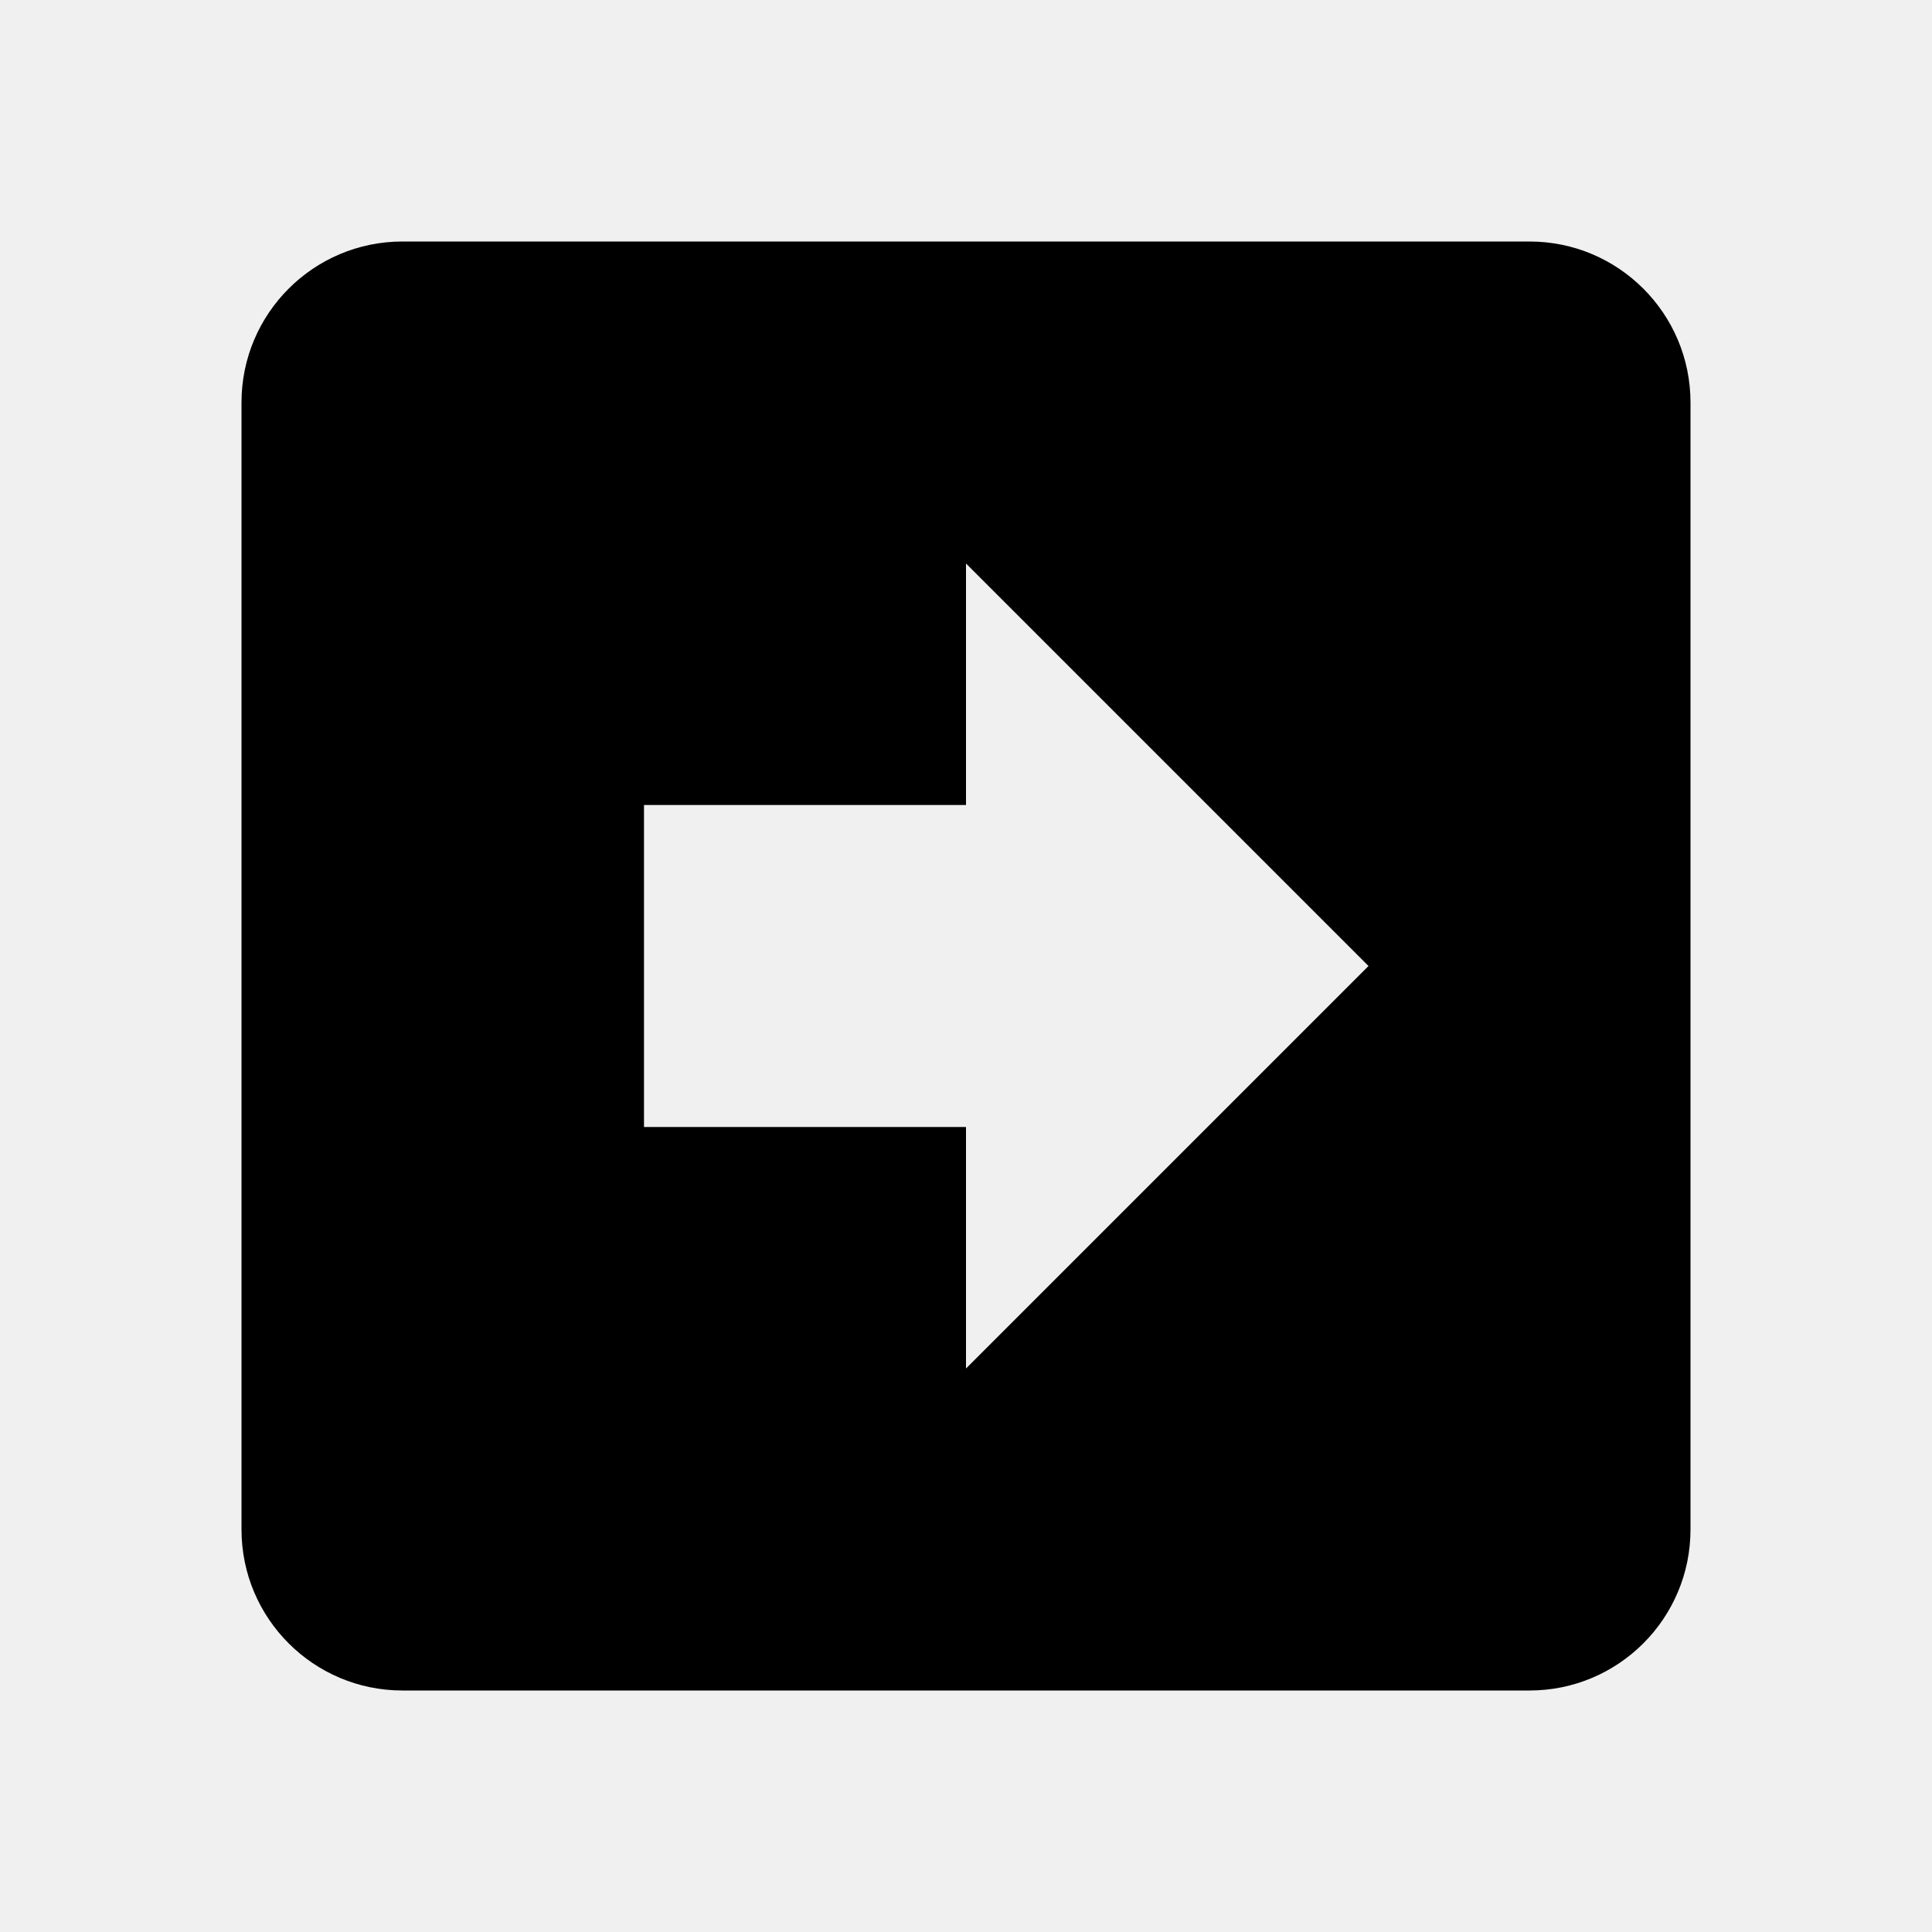
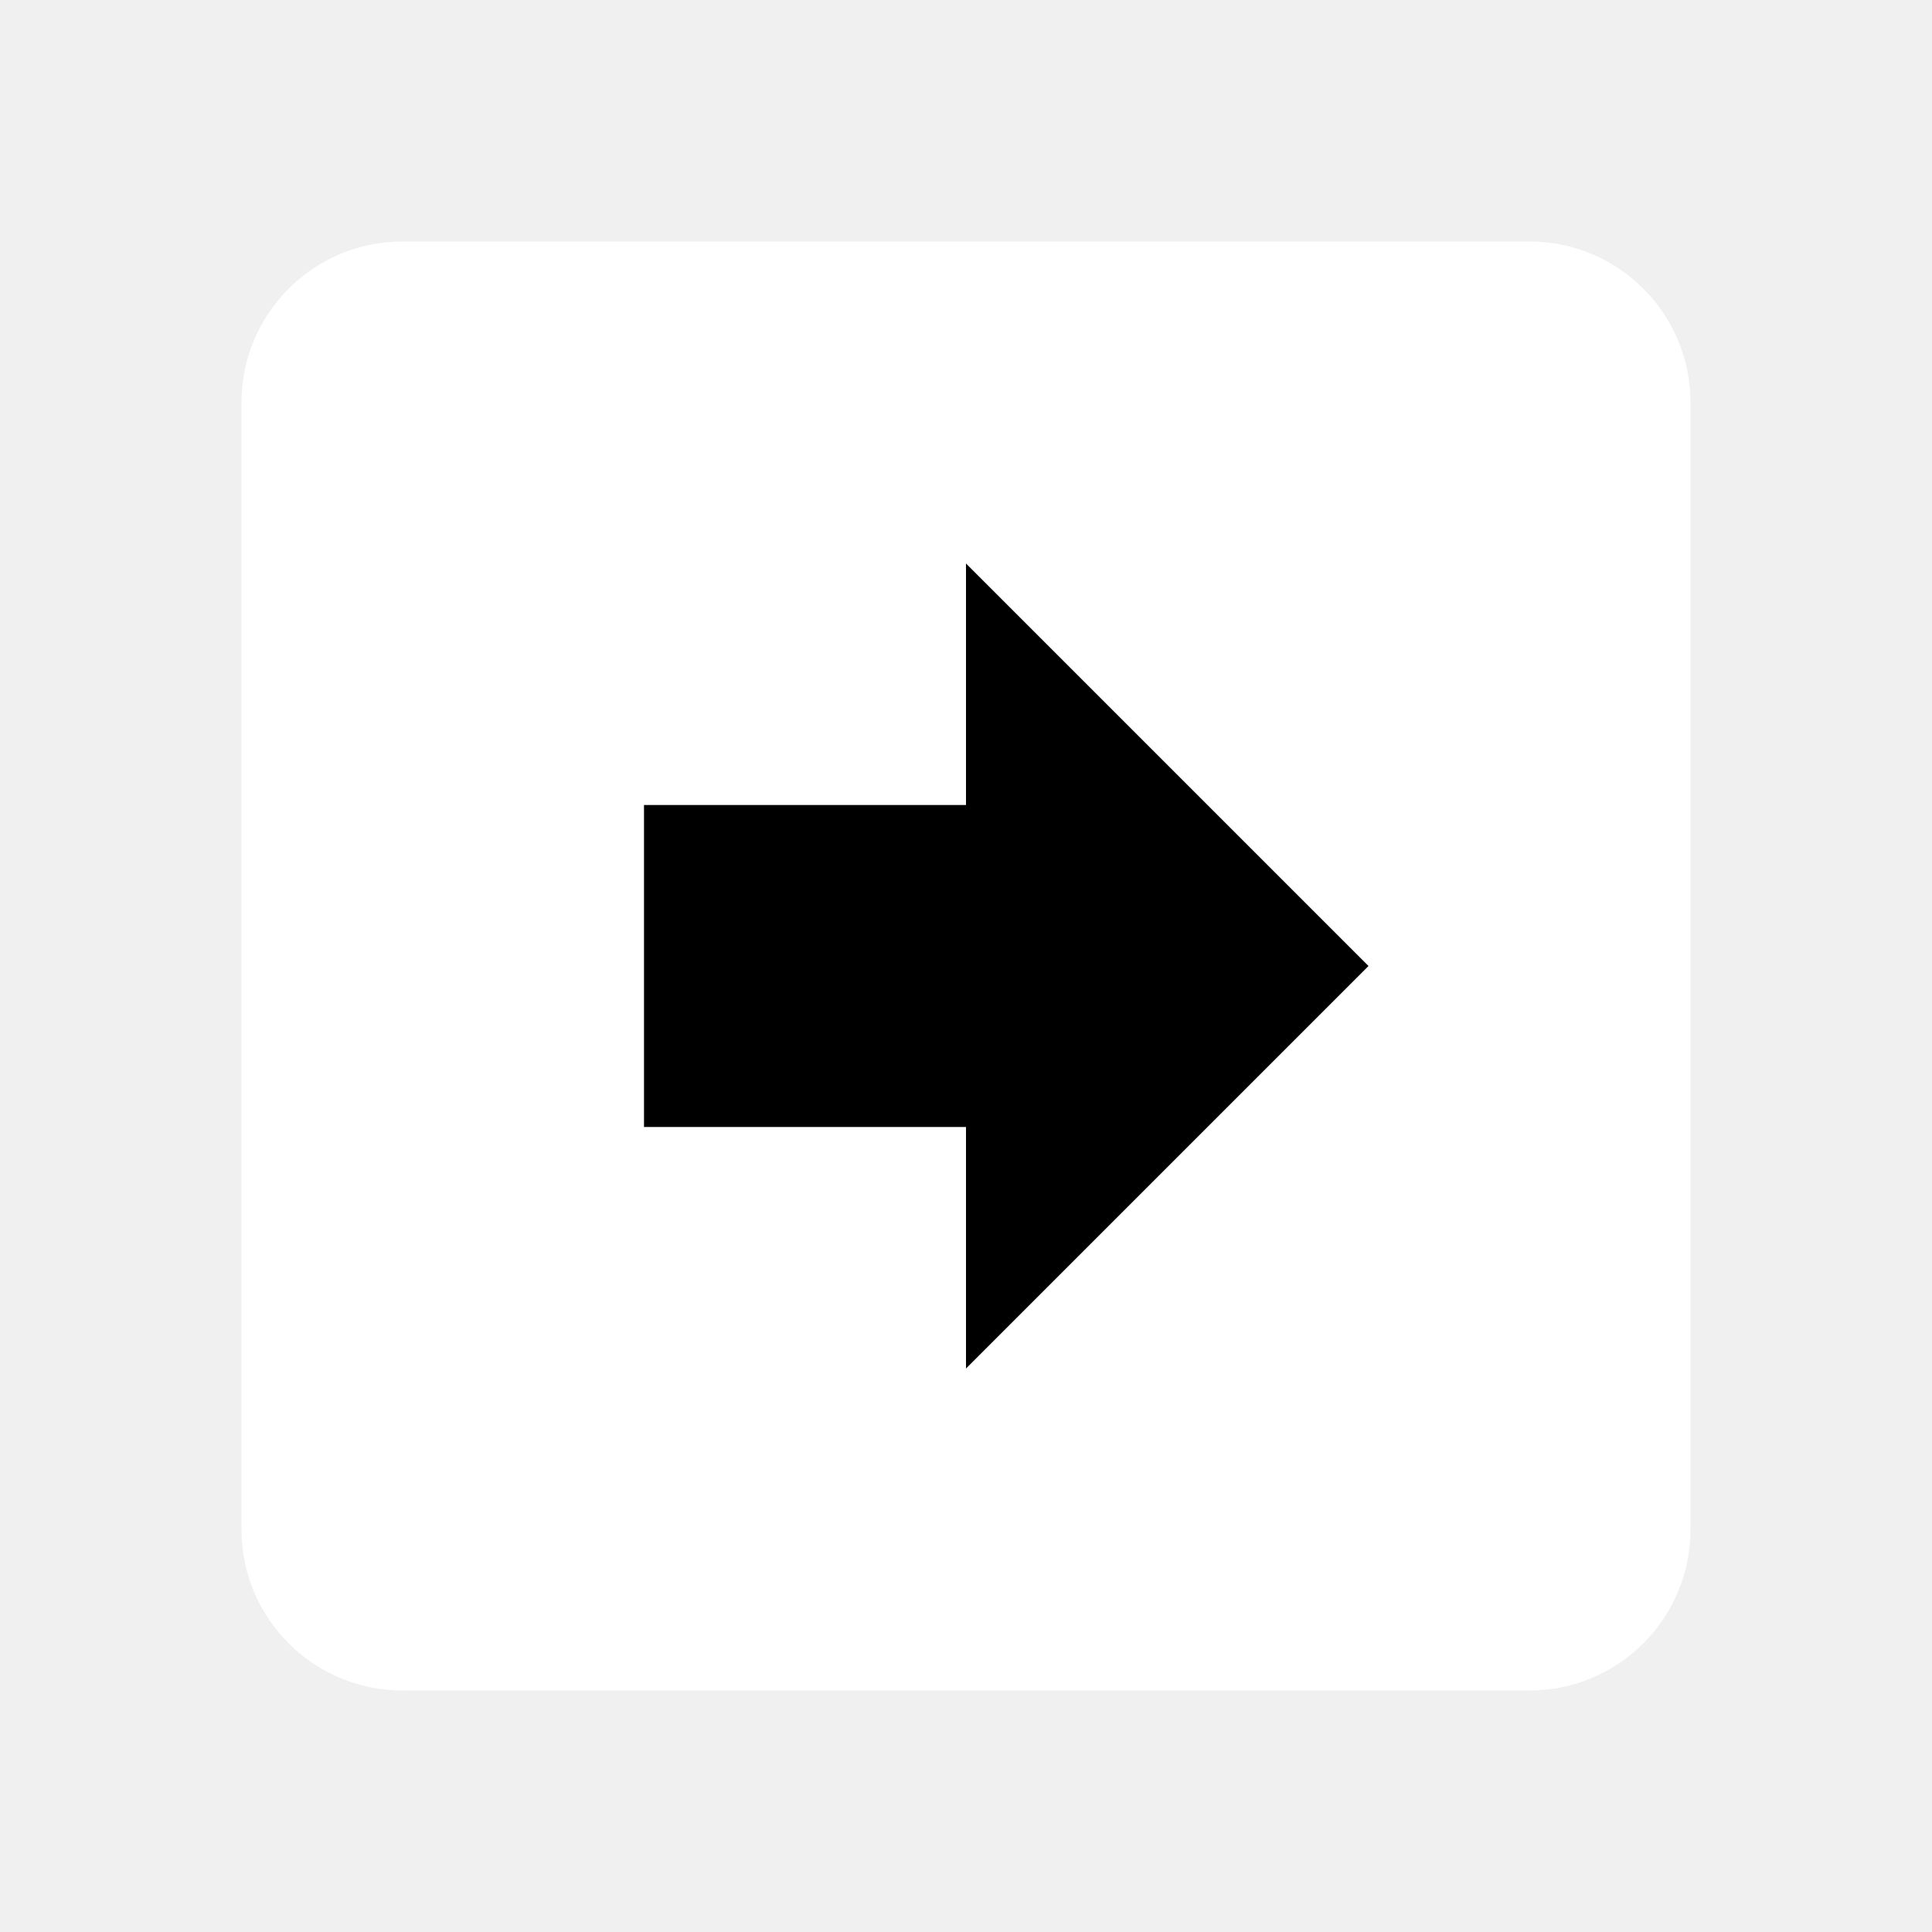
- <svg xmlns="http://www.w3.org/2000/svg" version="1.1" width="24" height="24" viewBox="0 0 24 24">
-   <path d="M3,19V5A2,2 0 0,1 5,3H19A2,2 0 0,1 21,5V19A2,2 0 0,1 19,21H5A2,2 0 0,1 3,19M17,12L12,7V10H8V14H12V17L17,12Z" />
+ <svg xmlns="http://www.w3.org/2000/svg" version="1.1" width="24" height="24" viewBox="0 0 24 24" id="svg4">
+   <defs id="defs8" />
+   <path style="opacity:1;fill:#000000;fill-opacity:1;stroke:none;stroke-width:48.087;stroke-linecap:round;stroke-linejoin:round;stroke-miterlimit:4;stroke-dasharray:none;stroke-opacity:1" d="m 6.189,4.514 0.002,0.002 c -0.009,0.01 -0.016,0.024 -0.028,0.031 -0.008,0.005 -0.019,0.001 -0.028,0.002 -0.002,1.188e-4 -0.004,-5.33e-5 -0.006,0 -0.004,0.001 -0.008,0.002 -0.011,0.003 4.141e-4,0.003 0.001,0.007 0.002,0.01 1.515e-4,8.818e-4 -0.002,-1.6e-6 -0.003,0 -0.003,-10e-7 -0.005,2.3e-6 -0.008,0 -0.005,-4.5e-6 -0.011,7.3e-6 -0.016,0 -0.023,0.008 -0.045,0.017 -0.068,0.024 -0.005,0.002 -0.009,0.003 -0.015,0.005 -0.005,0.002 -0.01,0.005 -0.015,0.006 h -0.002 c -0.003,0.002 -0.007,0.003 -0.01,0.005 -0.009,0.005 -0.017,0.009 -0.028,0.013 -0.003,-1.239e-4 -0.006,-3.665e-4 -0.008,0 -0.003,0.002 -0.006,0.003 -0.01,0.005 7.408e-4,0.001 0.003,0.002 0.003,0.003 0.003,0.006 -0.009,0.009 -0.013,0.013 -0.007,0.004 -0.014,0.008 -0.021,0.011 -0.021,0.01 -0.045,0.021 -0.067,0.029 -0.01,0.004 -0.02,0.005 -0.029,0.01 -0.035,0.017 -0.038,0.025 -0.068,0.054 -0.018,0.018 -0.065,0.067 -0.084,0.081 -0.009,0.006 -0.019,0.01 -0.029,0.013 -0.04,0.013 -0.083,0.011 -0.123,0.019 -0.032,0.004 -0.087,0.009 -0.117,0.021 -0.026,0.011 -0.05,0.028 -0.075,0.042 -0.013,0.008 -0.026,0.016 -0.039,0.024 -0.016,0.013 -0.032,0.026 -0.049,0.037 -0.007,0.005 -0.011,0.005 -0.016,0.008 -0.016,0.019 -0.031,0.038 -0.047,0.057 -0.018,0.025 -0.038,0.051 -0.055,0.076 -0.04,0.059 -0.057,0.096 -0.104,0.153 -0.02,0.024 -0.046,0.048 -0.071,0.073 -0.003,0.036 -0.005,0.072 -0.011,0.107 -0.006,0.032 -0.017,0.062 -0.028,0.093 0.008,-0.001 -0.005,0.002 -0.011,0.006 -0.002,0.003 -6.31e-5,0.005 -0.002,0.006 -0.004,0.004 -0.01,0.004 -0.015,0.005 h -0.002 c -0.001,1.95e-4 -0.002,0.002 -0.003,0.002 v 0.049 c -1e-7,0.005 0.001,0.01 0,0.015 -0.001,0.006 -6.385e-4,0.016 -0.006,0.018 -0.012,0.005 -0.027,-1.863e-4 -0.041,0 -0.017,-0.011 -0.011,-0.006 -0.024,-0.042 -0.007,-0.021 -0.006,-0.043 -0.008,-0.065 -0.002,-0.003 -0.006,-0.005 -0.008,-0.008 -0.002,-0.004 -1.29e-5,-0.013 -0.002,-0.019 -0.011,0.017 -0.021,0.033 -0.031,0.05 -0.027,0.048 -0.03,0.071 -0.058,0.117 -0.016,0.026 -0.042,0.06 -0.065,0.081 -0.008,0.008 -0.018,0.013 -0.028,0.019 -0.023,0.019 -0.013,0.011 -0.023,0.021 8.61e-5,0.002 0.001,0.005 0,0.006 -0.002,0.002 -0.001,-4.093e-4 -0.003,0.002 h -0.002 c -0.002,0.002 -0.002,-0.002 -0.003,0 l -0.002,0.002 h -0.002 v 0.021 c -2.4e-6,0.019 -5e-6,0.038 0,0.057 1.1e-6,0.004 -1.3e-6,0.008 0,0.011 2.2e-6,0.006 0.005,0.015 0,0.018 8e-6,0.002 -9.7e-6,0.004 0,0.006 0.002,-0.004 0.003,-0.009 0.005,-0.013 0.01,-0.028 0.014,-0.035 0.019,-0.065 0.002,-0.009 -7.714e-4,-0.018 0.003,-0.026 0.006,-0.013 0.017,-0.023 0.026,-0.034 -0.002,0.001 -0.003,-0.001 -0.005,0 -0.001,-4.076e-4 0.01,-0.005 0.008,-0.003 -8.651e-4,0.001 -0.002,0.002 -0.003,0.003 0.017,-0.011 0.019,-0.018 0.05,0.005 0.006,0.004 -0.007,0.048 -0.008,0.052 -0.002,0.009 -0.004,0.017 -0.006,0.026 -0.003,0.011 -0.009,0.019 -0.002,0.031 0.005,0.008 0.013,0.015 0.021,0.021 0.034,0.027 0.075,0.044 0.109,0.071 0.044,0.036 0.083,0.061 0.117,0.107 0.009,0.013 0.008,0.029 0.01,0.044 0.009,0.059 -1.736e-4,-0.019 0.008,0.052 -0.013,0.01 -0.024,0.022 -0.039,0.029 -0.004,0.002 -0.006,-0.004 -0.01,-0.006 -0.007,-0.005 -0.015,-0.01 -0.021,-0.016 -0.015,-0.015 -0.023,-0.034 -0.029,-0.054 -0.008,-0.006 -0.015,-0.015 -0.024,-0.019 -0.019,-0.01 -0.04,-0.015 -0.06,-0.023 -0.031,-0.012 -0.061,-0.022 -0.091,-0.036 -0.023,-0.01 -0.045,-0.024 -0.067,-0.036 -0.003,0.009 -0.006,0.017 -0.01,0.026 -0.003,0.007 -0.011,0.03 -0.019,0.036 -0.005,0.003 -0.011,0.003 -0.016,0.005 -1.12e-4,6.763e-4 3.64e-5,0.005 0,0.005 -6.821e-4,0.002 -0.004,6.895e-4 -0.006,0 V 17.506 l 1.037,0.188 0.889,1.792 H 17.677 l 0.4,-1.889 1.41,0.018 V 6.239 l -1.867,-1.717 0.005,-0.008 z m -0.408,0.047 c -0.002,0.001 -0.002,0.003 -0.005,0.005 0.002,0.01 0.001,0.014 0.002,0.019 0.024,-0.001 0.049,-0.002 0.073,-0.003 0.006,-2.455e-4 0.013,0.001 0.019,0 -0.003,0.002 -0.02,0.007 0.029,-0.008 0.031,-0.007 0.007,-0.004 0.034,-0.006 0.001,-1.233e-4 0.002,-0.001 0.003,-0.002 8.983e-4,-4.176e-4 0.002,4.174e-4 0.003,0 0.003,-0.002 0.006,-0.003 0.01,-0.005 -0.056,-8.02e-5 -0.113,2.799e-4 -0.169,0 z m -0.64,0.117 c -0.004,5.688e-4 -0.008,0.001 -0.011,0.002 -5.21e-4,0.001 -0.001,0.002 -0.002,0.003 0.003,-9.982e-4 0.009,-0.004 0.013,-0.005 z m 0.513,0.01 c -0.001,0.002 -0.003,0.003 -0.005,0.005 -0.005,0.007 -0.01,0.015 -0.015,0.023 -0.019,0.026 -0.033,0.054 -0.052,0.08 0.002,-3.473e-4 0.004,-0.001 0.006,-0.002 0.014,-0.002 0.037,-0.007 0.049,-0.016 0.012,-0.01 0.022,-0.022 0.032,-0.032 0.013,-0.013 0.025,-0.026 0.037,-0.039 0.009,-0.008 0.014,-0.011 0.019,-0.016 -0.014,-0.004 -0.028,-0.002 -0.042,-0.002 -0.01,7.89e-5 -0.021,2.43e-5 -0.031,0 z m -0.081,0.032 c -0.003,0.002 -0.007,0.004 -0.01,0.006 -0.023,0.015 -0.043,0.032 -0.067,0.045 -0.019,0.011 -0.04,0.025 -0.062,0.028 -0.006,0.006 -0.012,0.013 -0.018,0.019 -0.001,0.001 -0.002,0.002 -0.003,0.003 0.029,-0.006 0.058,-0.013 0.086,-0.016 0.001,-2.065e-4 0.002,1.973e-4 0.003,0 3.075e-4,-0.004 -0.004,-0.007 -0.003,-0.011 5.763e-4,-0.003 0.001,-0.007 0.002,-0.01 0.006,-0.034 0.028,-0.031 0.039,-0.013 0.003,-0.004 0.008,-0.009 0.008,-0.01 0.009,-0.014 0.016,-0.028 0.024,-0.042 z m -0.37,0.198 c -0.009,0.007 -0.019,0.015 -0.029,0.021 -0.017,0.011 -0.034,0.018 -0.052,0.028 -0.003,9.316e-4 -0.004,8.677e-4 -0.006,0.002 v 0.002 c -0.003,0.005 -0.008,0.011 -0.011,0.016 v 0.002 l -0.002,0.002 c -0.005,0.022 -0.015,0.047 -0.023,0.068 -0.004,0.011 -0.007,0.022 -0.011,0.032 0.018,-0.027 0.038,-0.052 0.057,-0.078 0.01,-0.012 0.02,-0.024 0.029,-0.036 -7.583e-4,-0.007 -0.003,-0.015 0,-0.021 0.006,-0.012 0.021,-0.014 0.034,-0.019 0.005,-0.006 0.009,-0.012 0.015,-0.018 z M 5.001,5.163 c -0.009,0.002 -0.016,0.005 -0.024,0.008 1.8e-6,-0.002 -2e-7,-0.003 0,-0.005 -0.002,0.001 -0.002,0.003 -0.003,0.005 -0.002,0.002 -0.004,0.003 -0.006,0.005 -3.3e-6,0.019 5e-6,0.038 0,0.057 -1.106e-4,9.317e-4 -0.002,0.006 -0.002,0.008 C 4.986,5.216 5,5.193 5.014,5.17 5.011,5.168 5.008,5.168 5.006,5.165 5.005,5.165 5.004,5.164 5.003,5.163 Z M 4.897,5.224 c -0.014,0.008 -0.026,0.019 -0.037,0.026 -2e-6,0.034 1e-6,0.067 0,0.101 0.009,-0.009 0.016,-0.016 0.024,-0.024 0.001,-0.017 0.002,-0.035 0.005,-0.052 0.003,-0.017 0.005,-0.034 0.008,-0.05 z M 4.761,5.391 c -0.005,0.01 -0.013,0.02 -0.018,0.029 l -0.002,0.002 h -0.002 c -0.001,0.004 -0.003,0.008 -0.005,0.011 -9.483e-4,0.002 -0.002,0.004 -0.003,0.006 -0.005,0.012 -0.012,0.023 -0.018,0.034 -0.006,0.01 -0.015,0.018 -0.023,0.026 1.094e-4,0.009 -3.56e-5,0.017 0,0.026 3.21e-5,0.008 0.001,0.017 0,0.024 -0.002,0.009 -0.007,0.017 -0.01,0.026 0.017,-0.035 0.033,-0.072 0.058,-0.102 0.009,-0.009 0.017,-0.018 0.026,-0.028 -4.375e-4,-0.022 -0.005,-0.04 -0.005,-0.055 z m -0.08,0.185 -0.018,0.024 c -0.004,0.006 -0.009,0.012 -0.013,0.018 -0.013,0.017 -0.014,0.017 -0.023,0.036 -0.004,0.007 -0.007,0.015 -0.01,0.023 2.13e-5,0.001 -2.24e-5,0.002 0,0.003 0.007,-0.009 0.015,-0.017 0.019,-0.024 0.016,-0.026 0.031,-0.052 0.044,-0.08 z M 4.876,5.402 c -0.006,0.005 -0.011,0.011 -0.016,0.016 v 0.068 c 0.004,-0.013 0.009,-0.025 0.011,-0.039 0.003,-0.015 0.003,-0.03 0.005,-0.045 z M 4.865,5.516 c 8.901e-4,-0.002 -0.002,8.51e-4 -0.005,0.002 v 0.002 c 0.001,-0.001 0.004,-0.002 0.005,-0.003 z M 4.564,5.729 c -3.17e-5,0.003 3.76e-5,0.005 0,0.008 0.002,-0.001 0.004,-0.003 0.006,-0.005 -0.002,-0.001 -0.004,-0.002 -0.006,-0.003 z m 0.044,0.192 c -0.001,0.003 -0.002,0.004 -0.003,0.008 -0.007,0.02 -0.015,0.039 -0.023,0.058 0.024,0.013 0.047,0.028 0.071,0.039 0.029,0.013 0.059,0.023 0.088,0.034 0.02,0.008 0.041,0.015 0.06,0.024 0.008,0.004 0.016,0.009 0.023,0.015 -0.026,-0.025 -0.064,-0.055 -0.083,-0.07 C 4.708,6.003 4.67,5.987 4.637,5.961 4.624,5.951 4.616,5.935 4.608,5.921 Z m -0.078,0.003 c -2.92e-5,0.011 -2.7e-6,0.022 0,0.032 3.41e-5,0.001 -3.05e-5,0.002 0,0.003 0.003,0.002 0.007,0.003 0.01,0.005 0.004,-0.012 0.009,-0.024 0.013,-0.036 -0.008,-0.001 -0.015,-0.004 -0.023,-0.005 z M 4.518,6.057 c -0.002,8.568e-4 -0.003,0.002 -0.005,0.003 v 0.016 c 0.002,-0.008 0.002,-0.005 0.005,-0.019 z" id="rect4487" />
+   <path d="M3,19V5A2,2 0 0,1 5,3H19A2,2 0 0,1 21,5V19A2,2 0 0,1 19,21H5A2,2 0 0,1 3,19M17,12L12,7V10H8V14H12V17L17,12Z" id="path2" style="fill:#ffffff" />
</svg>
